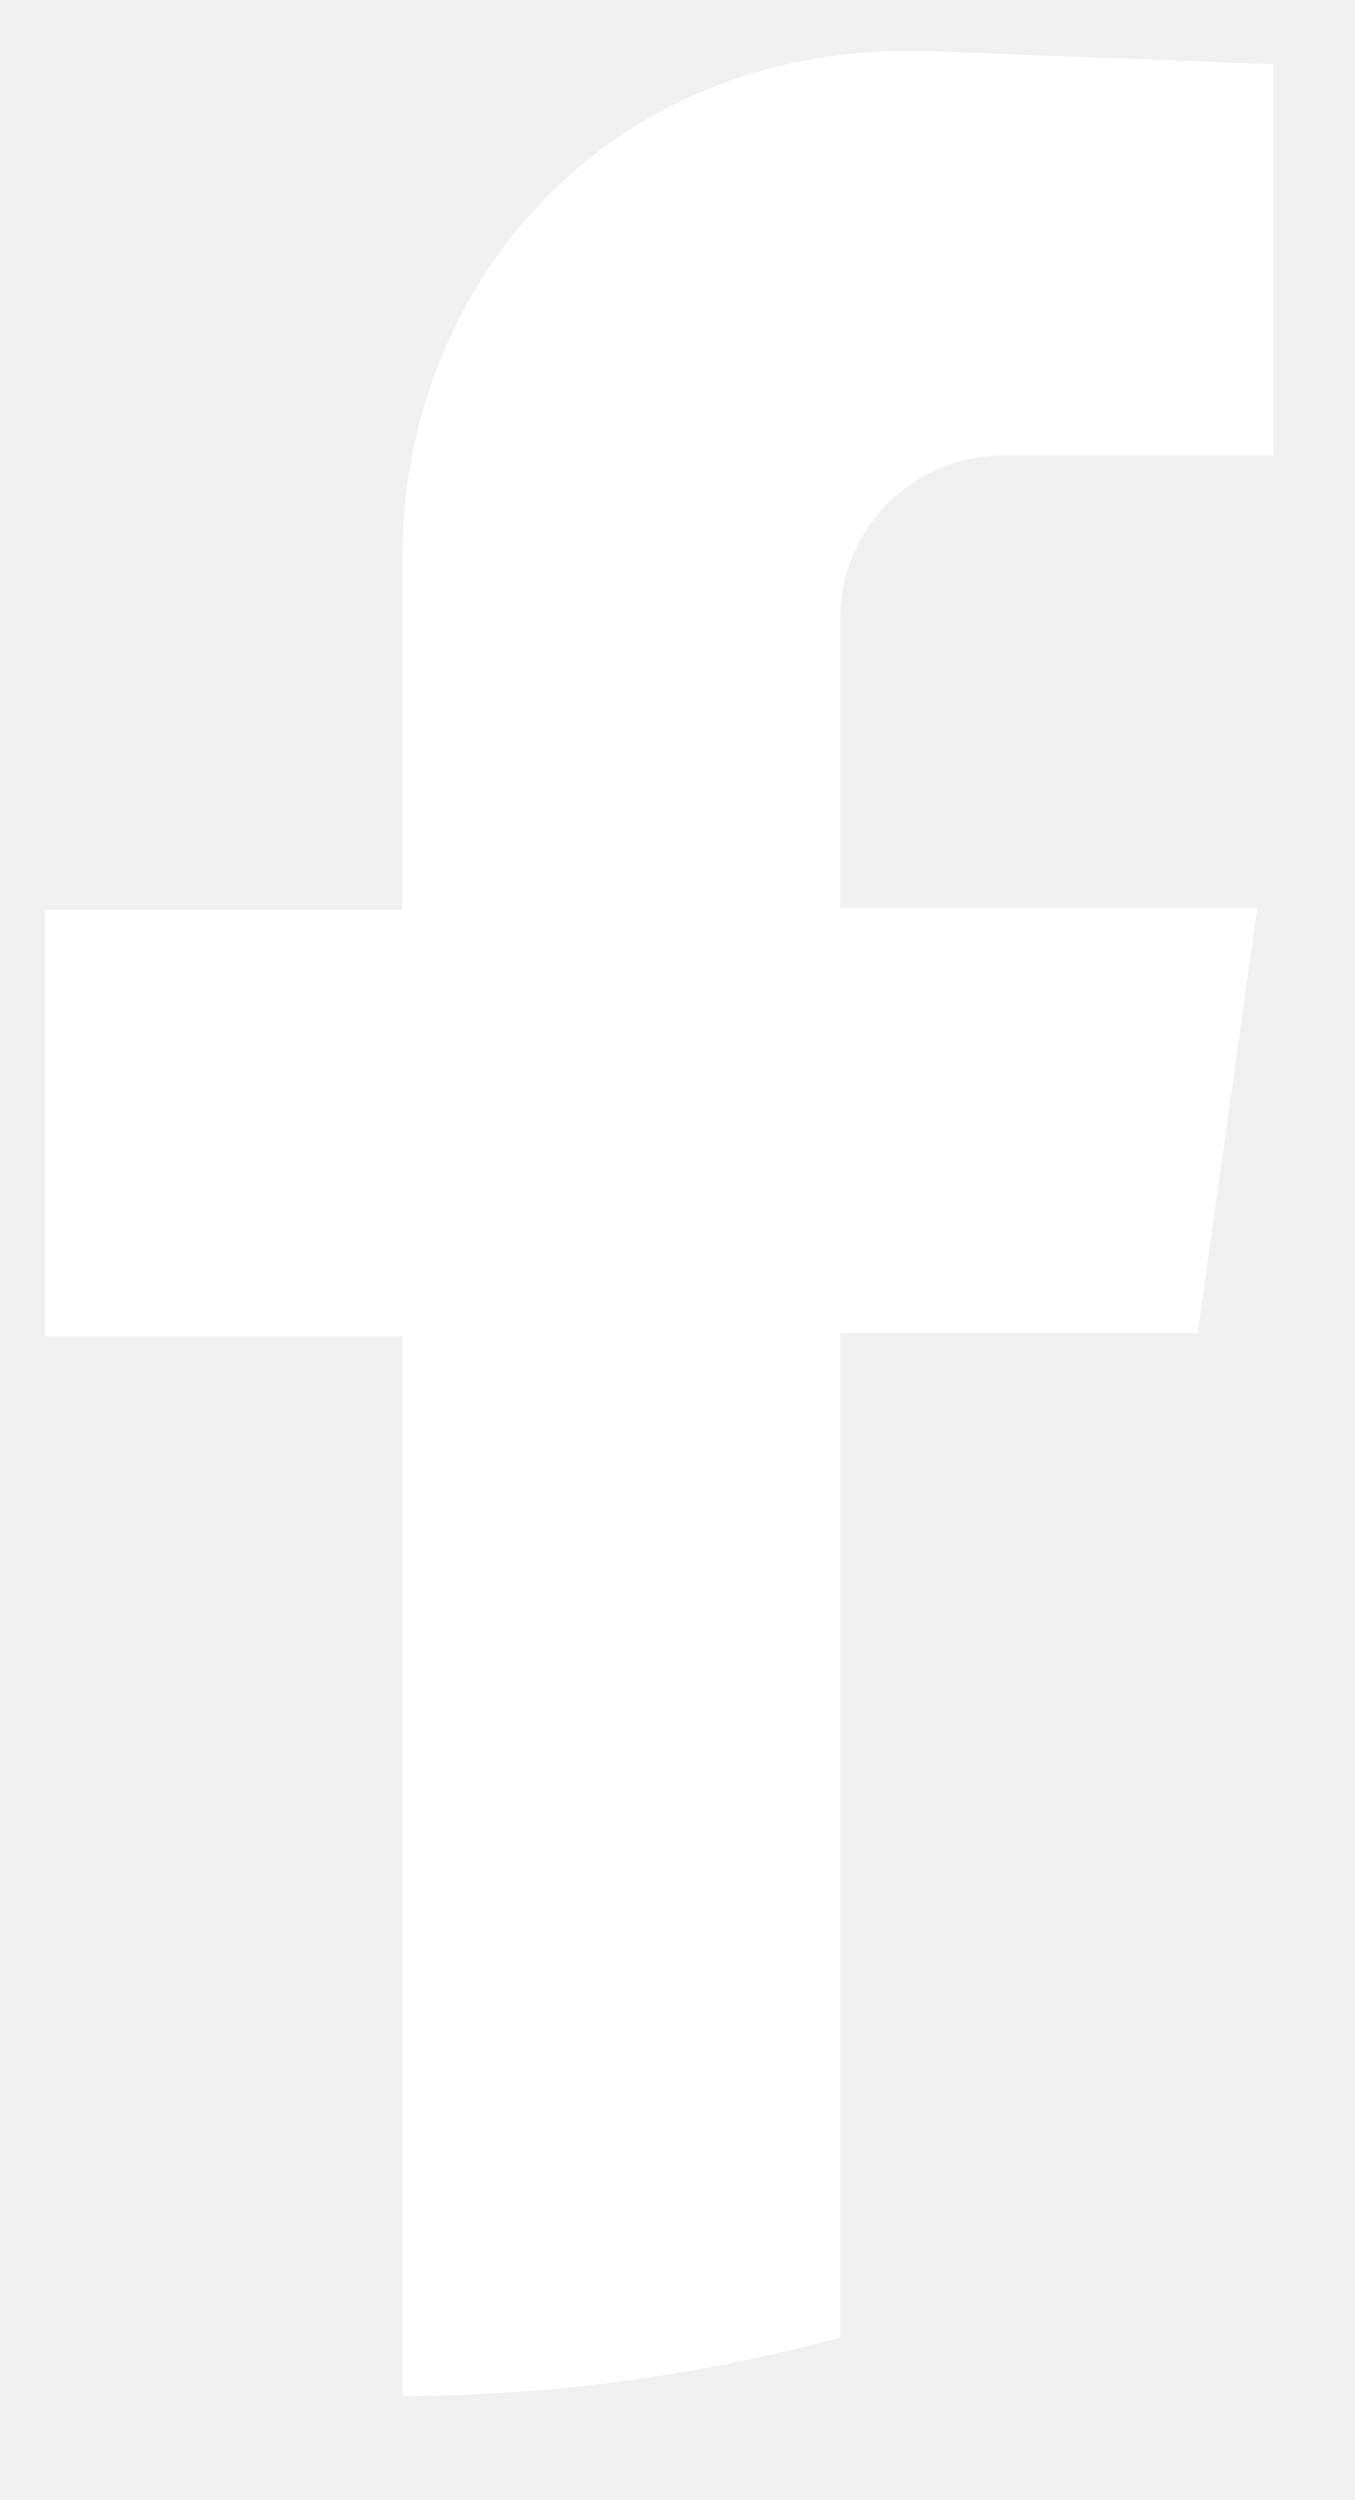
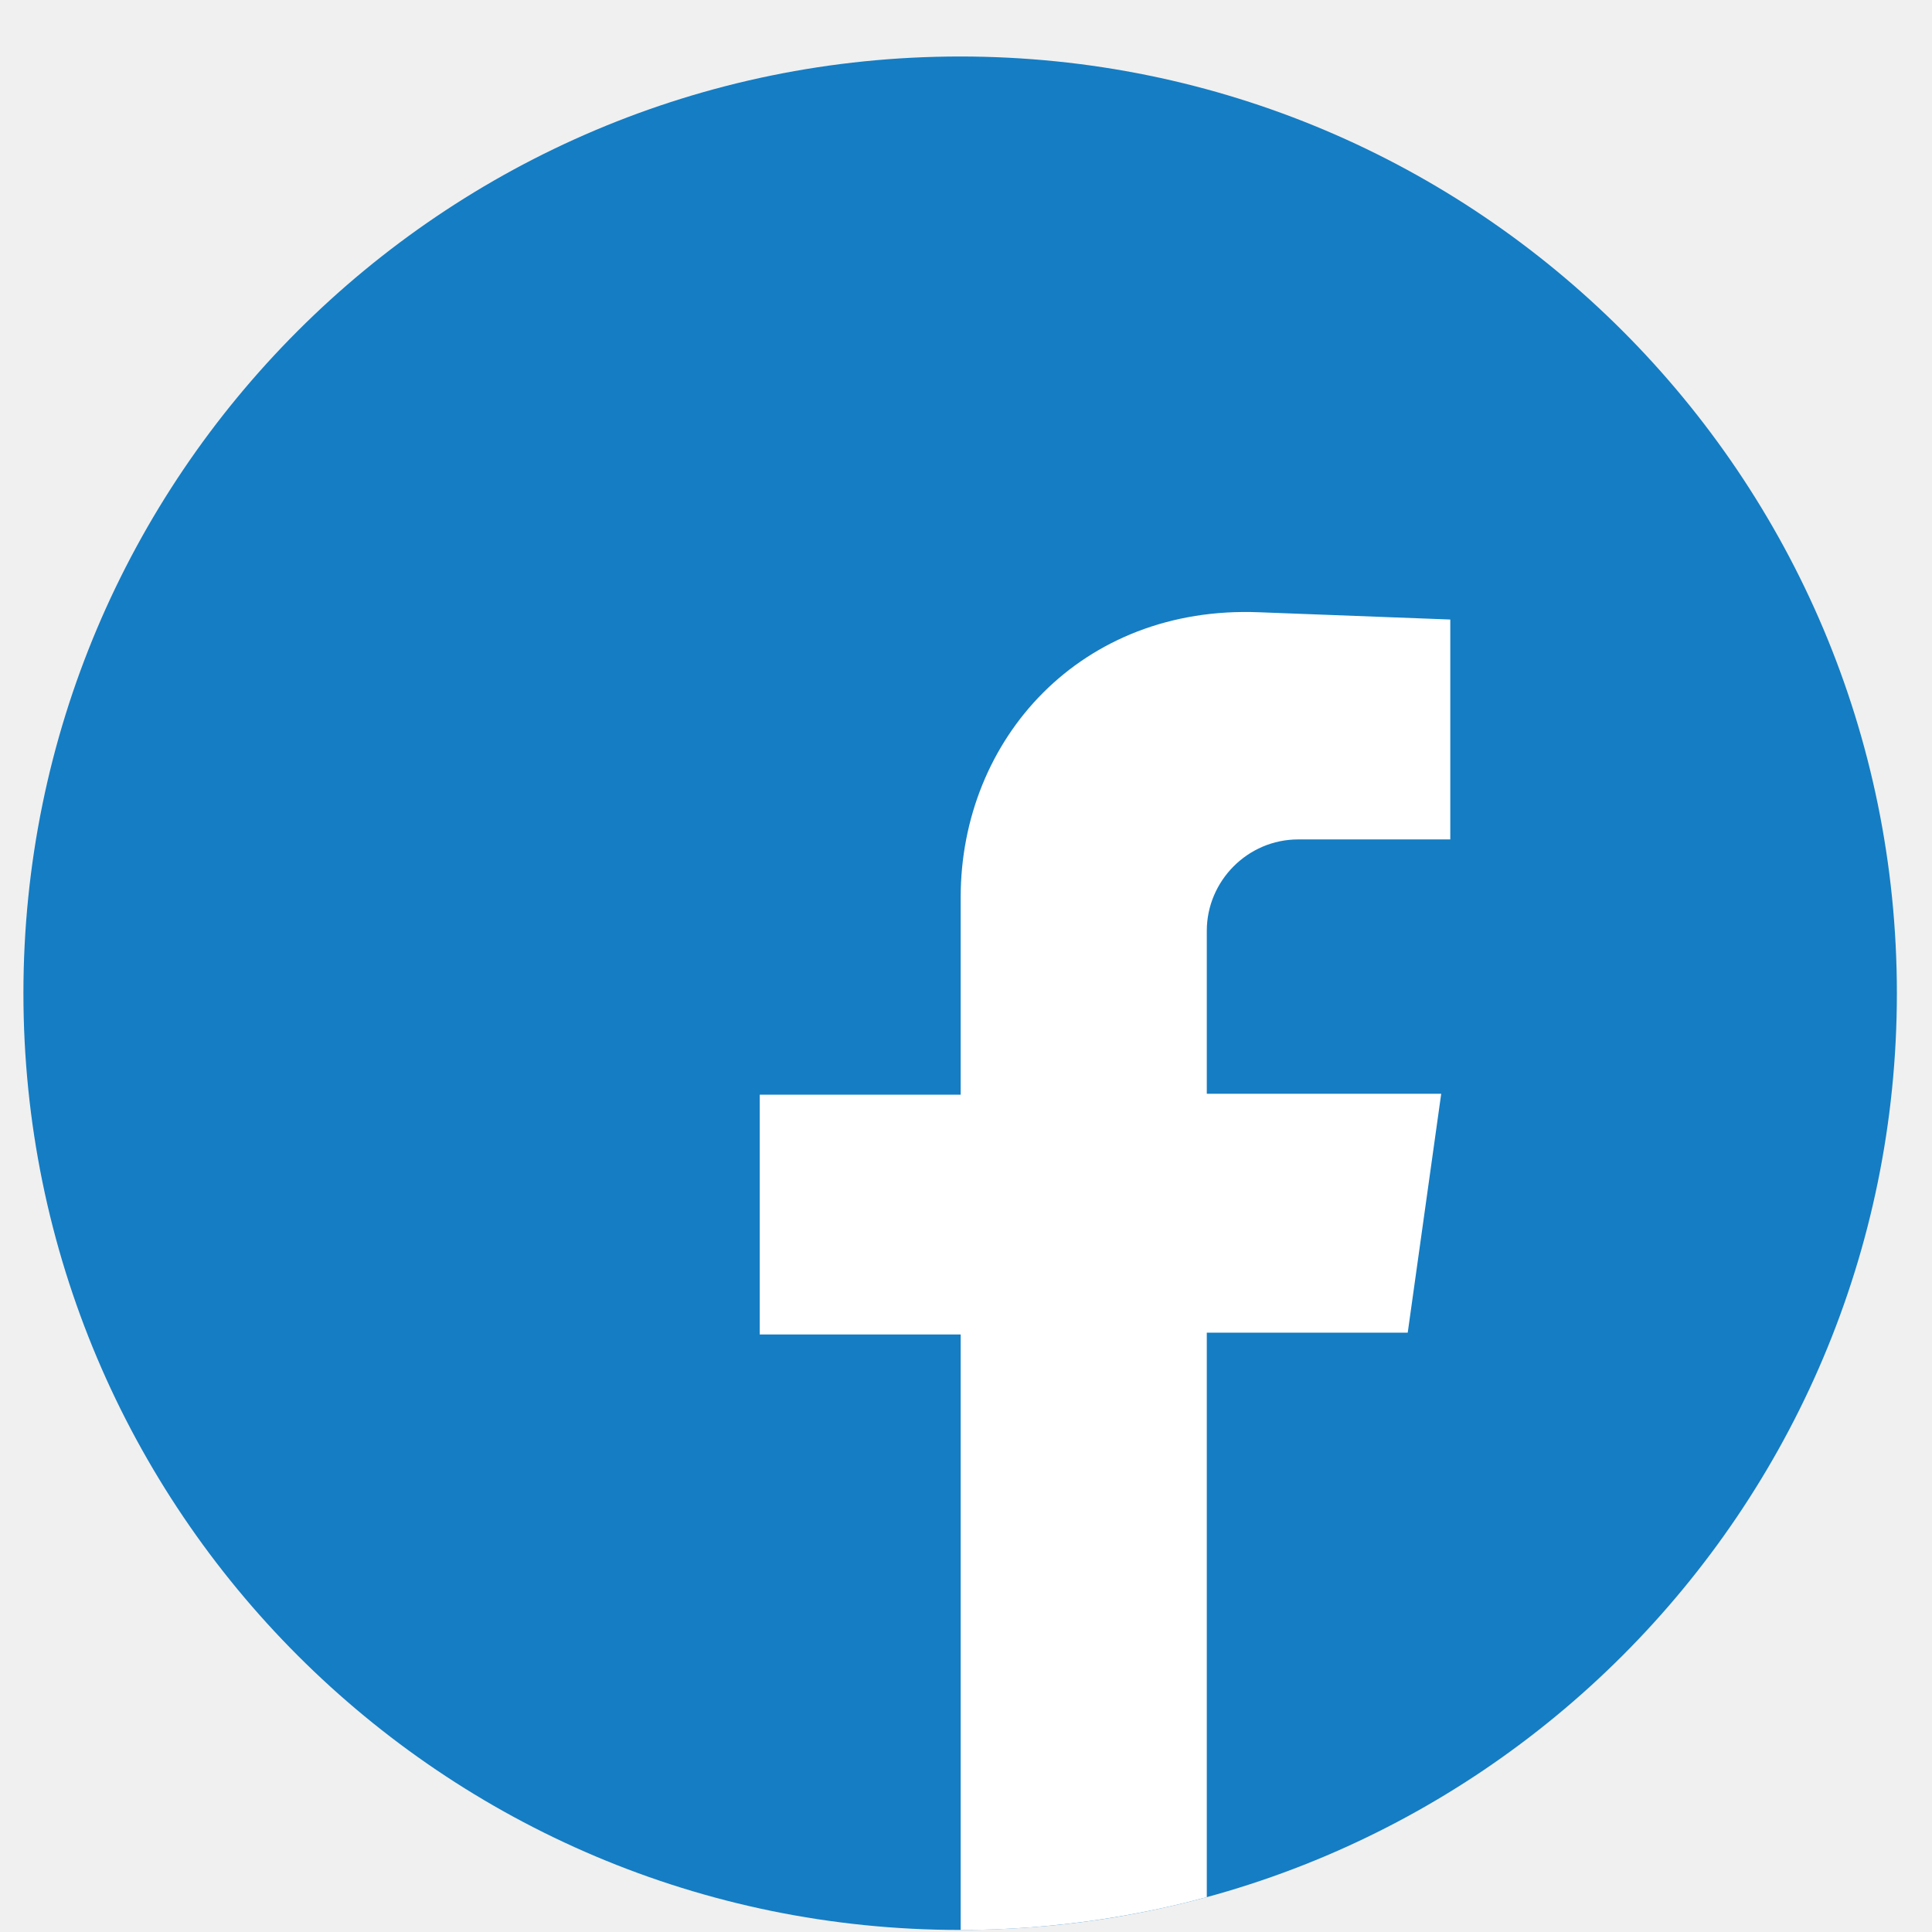
- <svg xmlns="http://www.w3.org/2000/svg" width="13" height="24" viewBox="0 0 13 24" fill="none">
-   <path d="M3.862 12.829V23.001C5.464 23.001 6.934 22.75 8.066 22.439V12.798H11.498L12.07 8.717H8.066V5.935C8.066 5.084 8.762 4.373 9.628 4.373H12.225V0.617L8.963 0.493C5.918 0.369 3.862 2.657 3.862 5.363V8.733H0.43V12.829H3.862Z" fill="white" />
+ <svg xmlns="http://www.w3.org/2000/svg" width="33" height="33" viewBox="0 0 33 33" fill="none">
+   <circle cx="16.4" cy="16.965" r="16" fill="#157DC3" />
+   <path d="M16.409 22.794V32.966C18.011 32.966 19.481 32.715 20.613 32.404V22.763H24.045L24.617 18.682H20.613V15.899C20.613 15.049 21.309 14.338 22.175 14.338H24.772V10.582L21.51 10.458C18.465 10.334 16.409 12.622 16.409 15.328V18.698H12.977V22.794H16.409Z" fill="white" />
</svg>
